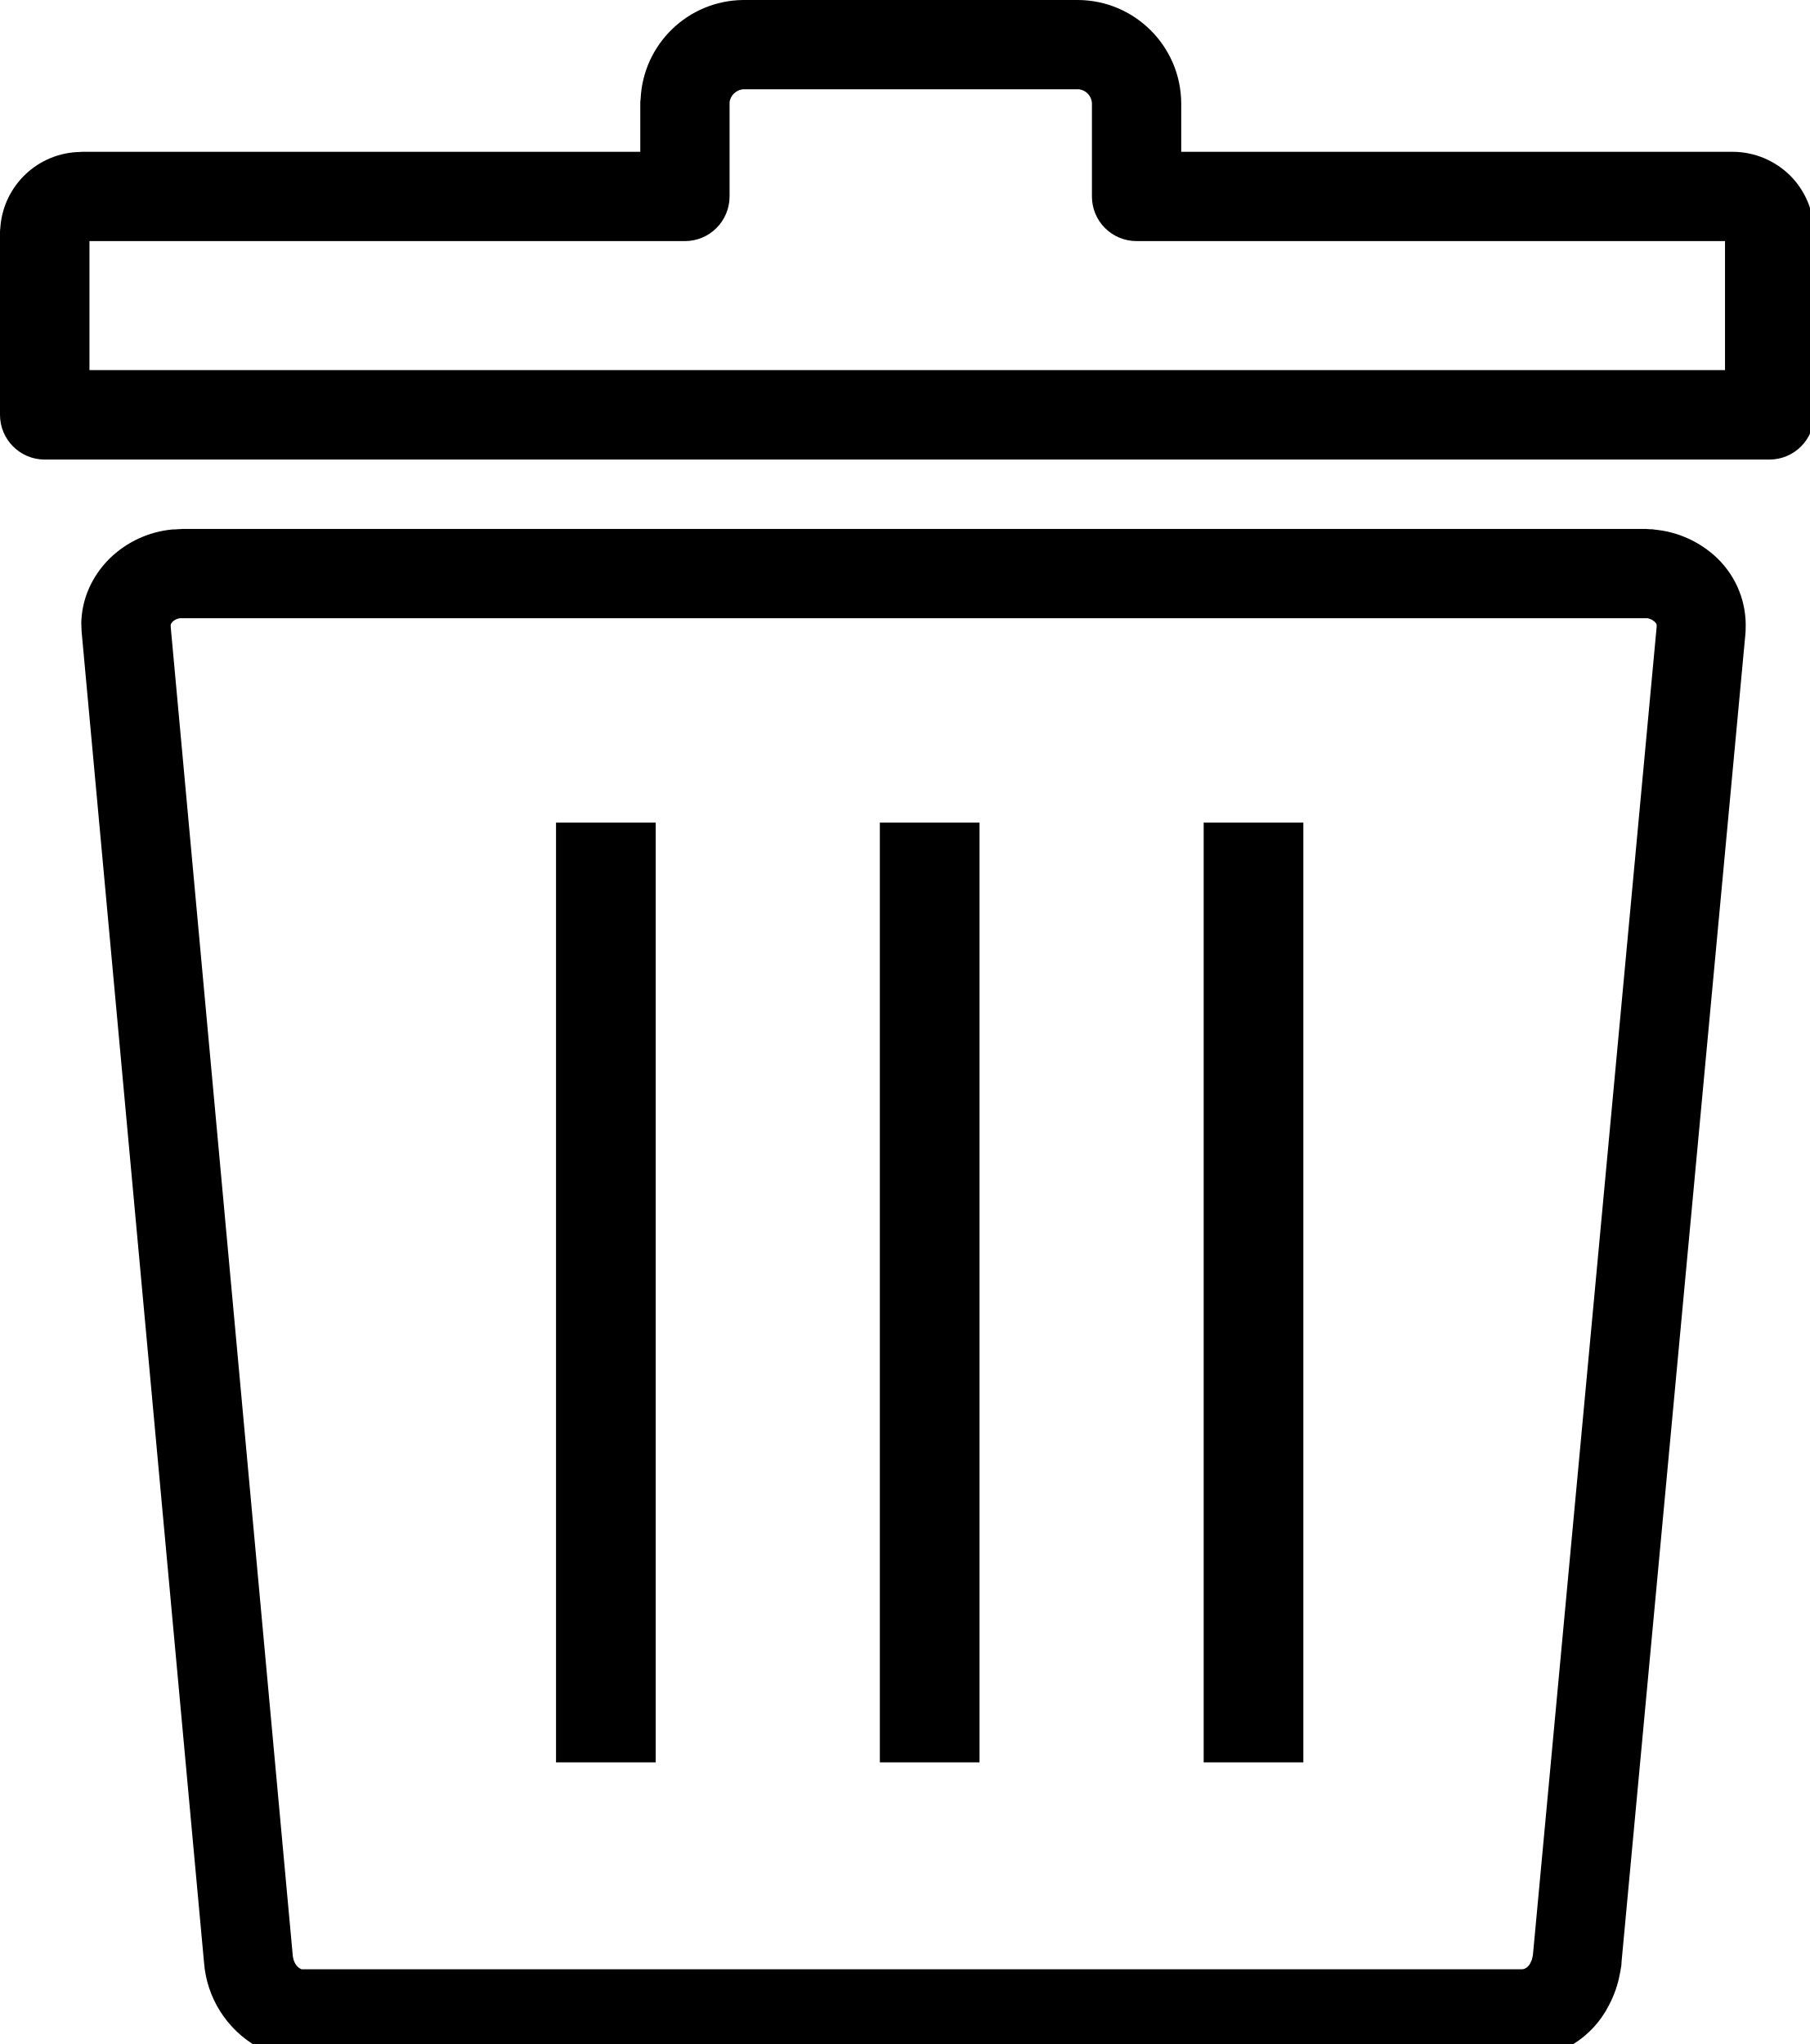
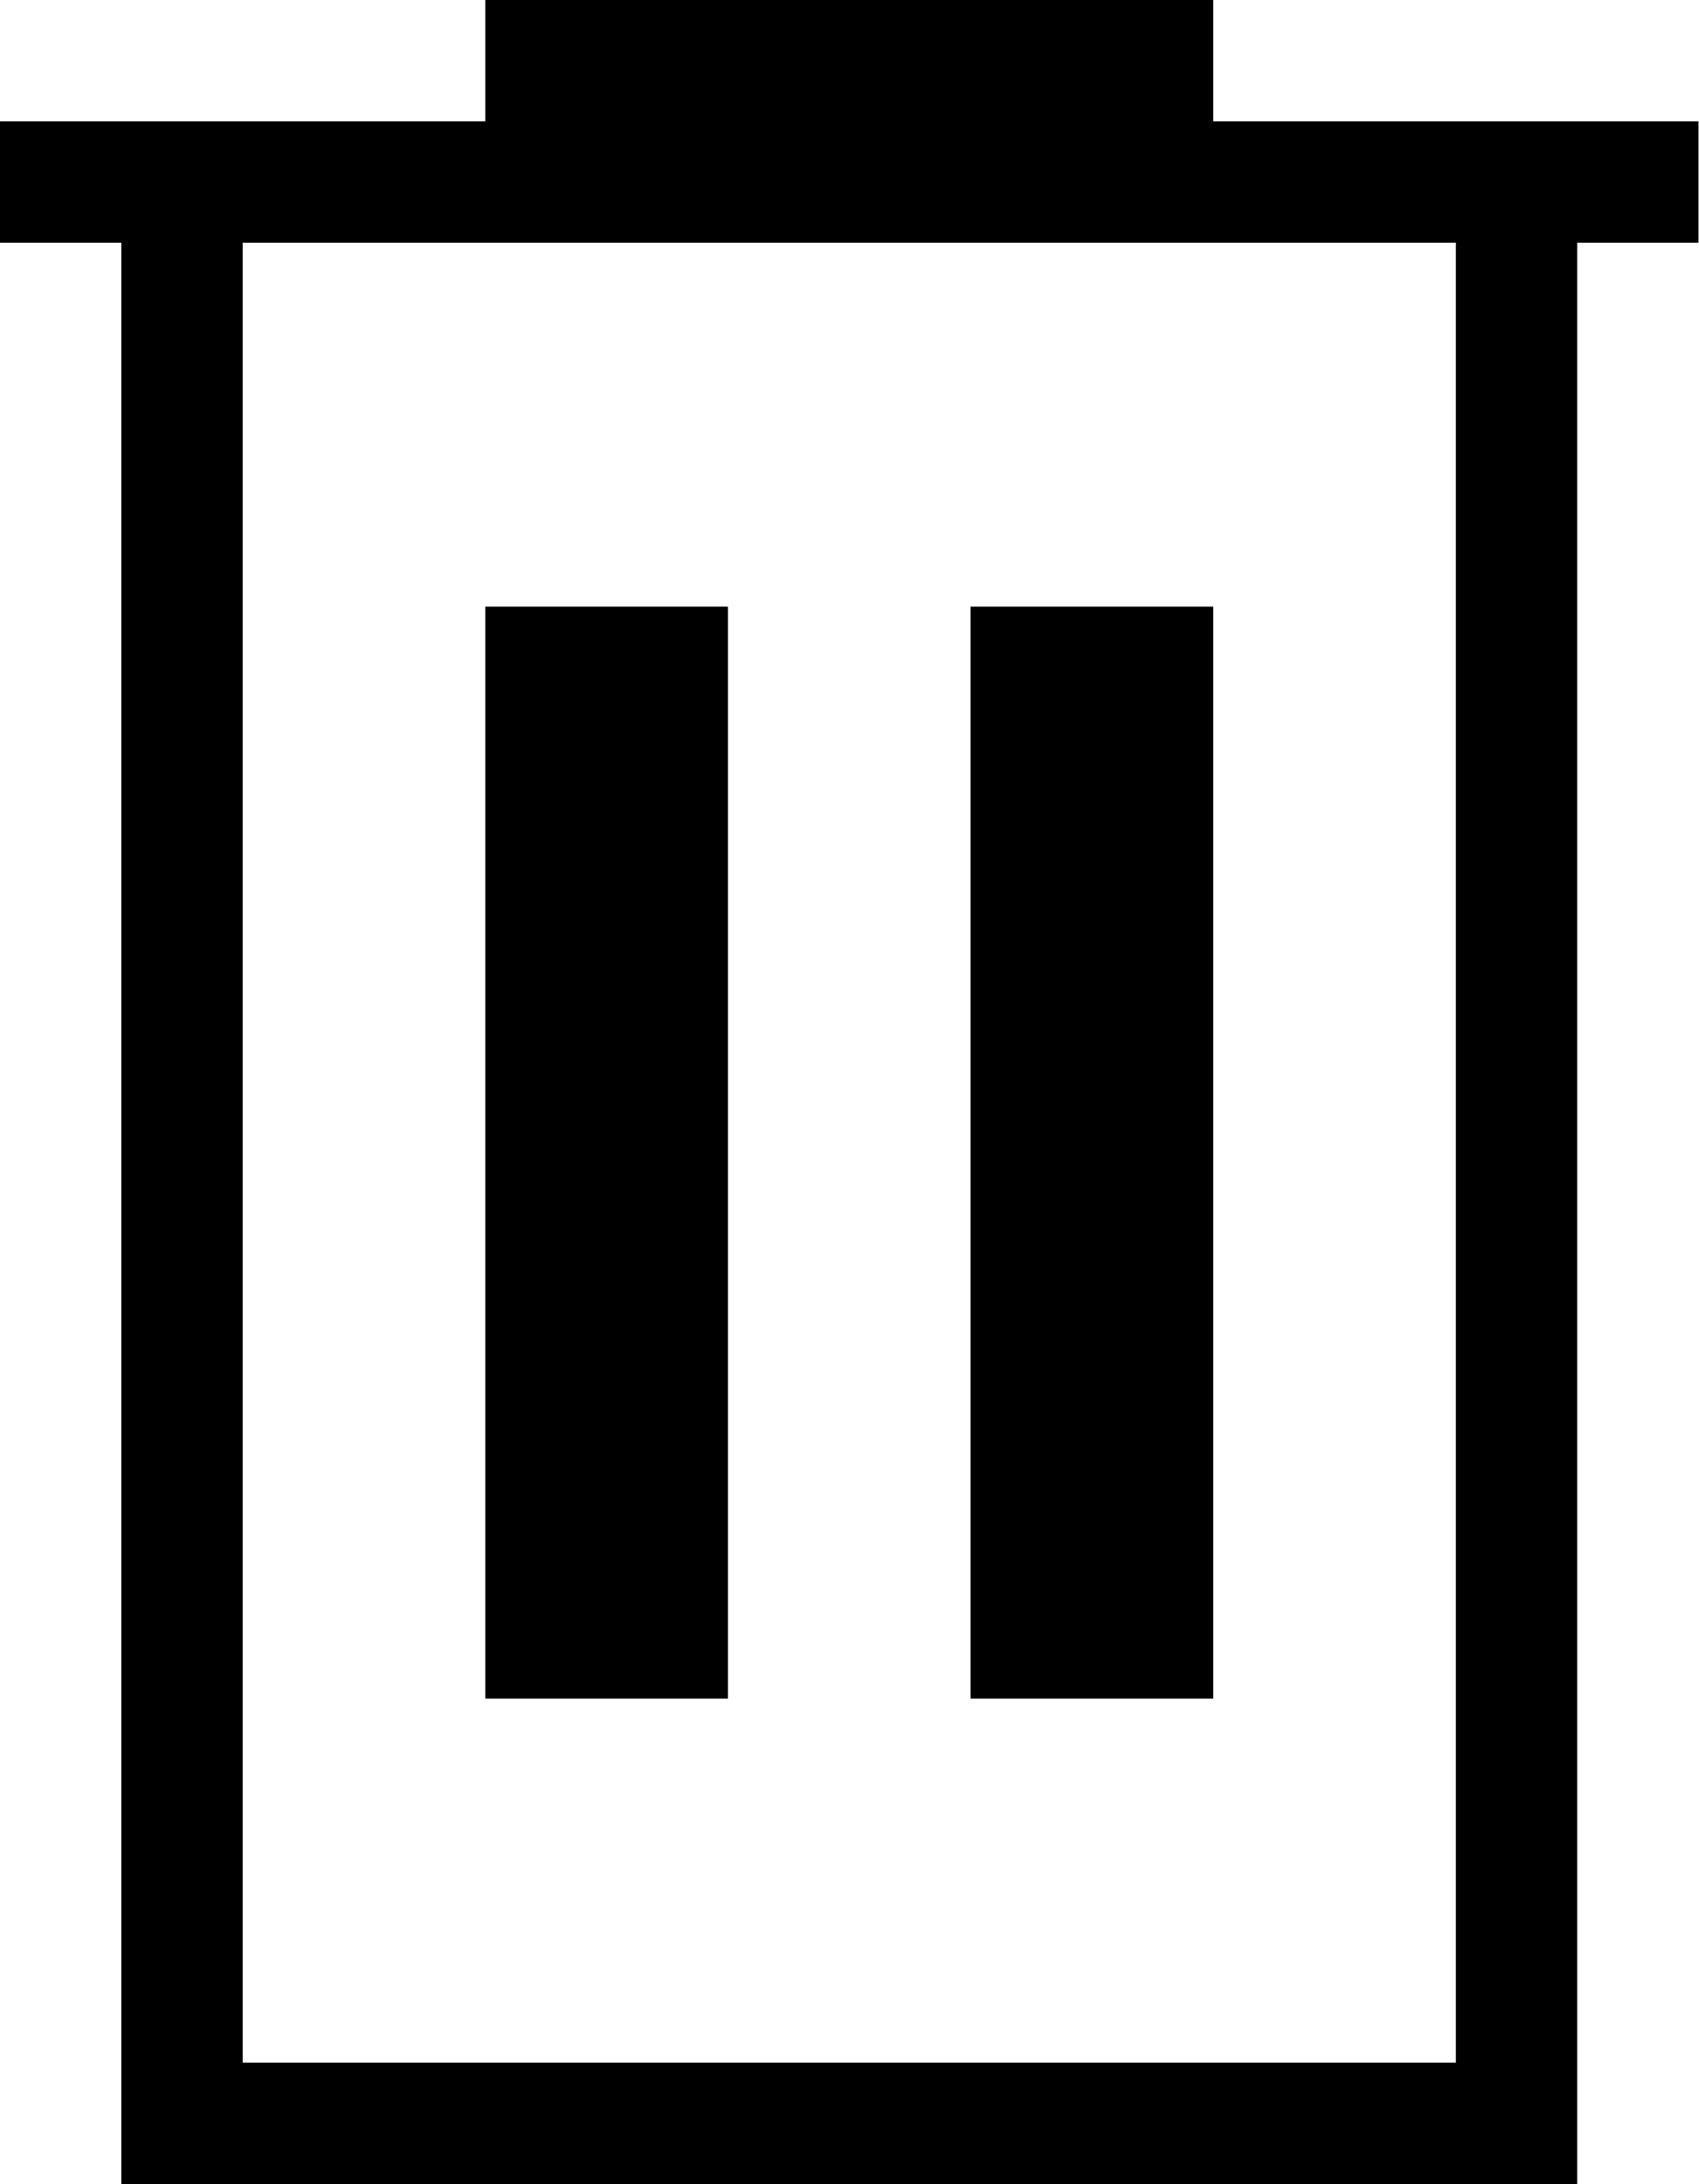
- <svg xmlns="http://www.w3.org/2000/svg" width="108" height="122" viewBox="0 0 108 122">
-   <path fill="CurrentColor" d="M4.87 9.06h33.35V6.19c0-.1 0-.19.02-.28A6.19 6.19 0 0 1 44.37 0h19.96a6.2 6.2 0 0 1 6.18 6.15l-.01.02h.01v2.89h32.93a4.9 4.9 0 0 1 3.44 1.44 4.85 4.85 0 0 1 1.4 3.37v.03h.01v10.86a2.67 2.67 0 0 1-2.66 2.67H2.66A2.67 2.67 0 0 1 0 24.76V13.92c0-.1 0-.21.02-.32v-.02a4.86 4.86 0 0 1 4.8-4.51h.02v-.01h.03zM77.8 49.1h-5.95v56.09h5.95v-56.1zm-19.33 0h-5.95v56.09h5.95v-56.1zm-19.33 0h-5.95v56.09h5.95v-56.1zm-28.3-17.53h87.4l.27.02h.13l.13.02h.01l.16.02c1.37.16 2.64.79 3.58 1.7a5.56 5.56 0 0 1 1.68 4.26v.06l-.01.16-7.4 79.33v.05l-.01.14-.05.28v.02c-.06.33-.13.65-.22.93v.02l-.02.02-.02.07v.02a7 7 0 0 1-.43 1 5.85 5.85 0 0 1-5.2 3.2h-72.7l-.25-.02h-.04a5.9 5.9 0 0 1-2.49-.7 6.35 6.35 0 0 1-3.18-5.02l-7.3-79.36-.01-.13-.01-.24v-.12h-.01c0-1.55.66-2.94 1.7-3.97a6.2 6.2 0 0 1 3.76-1.73h.12l.3-.02h.1v-.01zm87.4 5.33h-87.5a.78.78 0 0 0-.45.22c-.06.07-.1.13-.1.18v.12l7.28 79.24v.02c.03.37.2.69.45.82l.08.04h72.84c.2 0 .4-.15.51-.37l.09-.2.05-.21.02-.14 7.38-79.21v-.11c0-.04-.04-.11-.1-.17a.84.84 0 0 0-.45-.23h-.1zm.1 0h-.01.01zm.55.51zm5.3.38v.02-.02zm-63.3-23.4H5.34v7.7h97.63v-7.7H67.84a2.66 2.66 0 0 1-2.66-2.67V6.17a.88.88 0 0 0-.77-.84H44.39c-.2 0-.42.1-.57.25h-.01a.93.93 0 0 0-.26.5v5.64c0 1.48-1.2 2.67-2.66 2.67z" />
+ <svg xmlns="http://www.w3.org/2000/svg" width="14" height="18" viewBox="0 0 14 18" fill="none">
+   <path fill="CurrentColor" d="M6 14H4V5H6V14ZM10 5H8V14H10V5ZM14 1V2H13V18H1V2H0V1H4V0H10V1H14ZM12 2H2V17H12V2Z" />
</svg>
